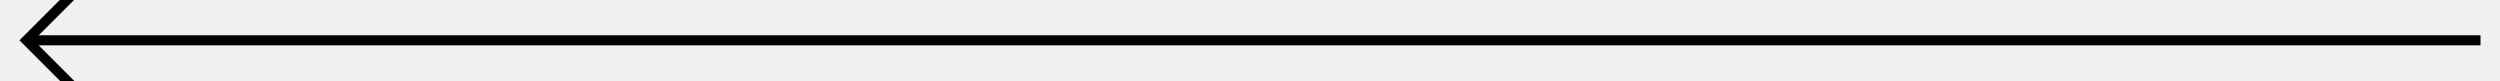
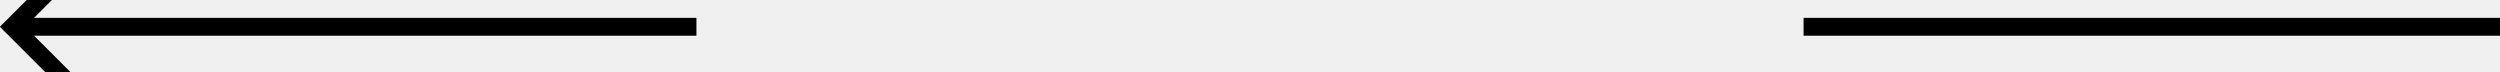
- <svg xmlns="http://www.w3.org/2000/svg" version="1.1" width="248px" height="8px" viewBox="406 456  248 8">
-   <g transform="matrix(-0.5734623 0.8192319 -0.8192319 -0.5734623 1210.782 289.5998 )">
-     <path d="M 460 360  L 599.427 559.181  " stroke-width="1" stroke="#000000" fill="none" />
-     <path d="M 600.335 552.376  L 599.193 558.847  L 592.722 557.705  L 592.548 558.69  L 599.512 559.919  L 600.004 560.006  L 600.091 559.513  L 601.32 552.55  L 600.335 552.376  Z " fill-rule="nonzero" fill="#000000" stroke="none" />
+ <svg xmlns="http://www.w3.org/2000/svg" version="1.1" width="140px" height="4px" viewBox="700 468  140 4">
+   <defs>
+     <mask fill="white" id="clip212">
+       <path d="M 739 457  L 801 457  L 801 482  L 739 482  Z M 700 457  L 849 457  L 849 482  L 700 482  Z " fill-rule="evenodd" />
+     </mask>
+   </defs>
+   <g transform="matrix(-1 0 0 -1 1540 940 )">
+     <path d="M 739 470.5  L 700 470.5  M 801 470.5  L 839 470.5  " stroke-width="1" stroke="#000000" fill="none" />
+     <path d="M 833.946 465.854  L 838.593 470.5  L 833.946 475.146  L 834.654 475.854  L 839.654 470.854  L 840.007 470.5  L 839.654 470.146  L 834.654 465.146  L 833.946 465.854  Z " fill-rule="nonzero" fill="#000000" stroke="none" mask="url(#clip212)" />
  </g>
</svg>
